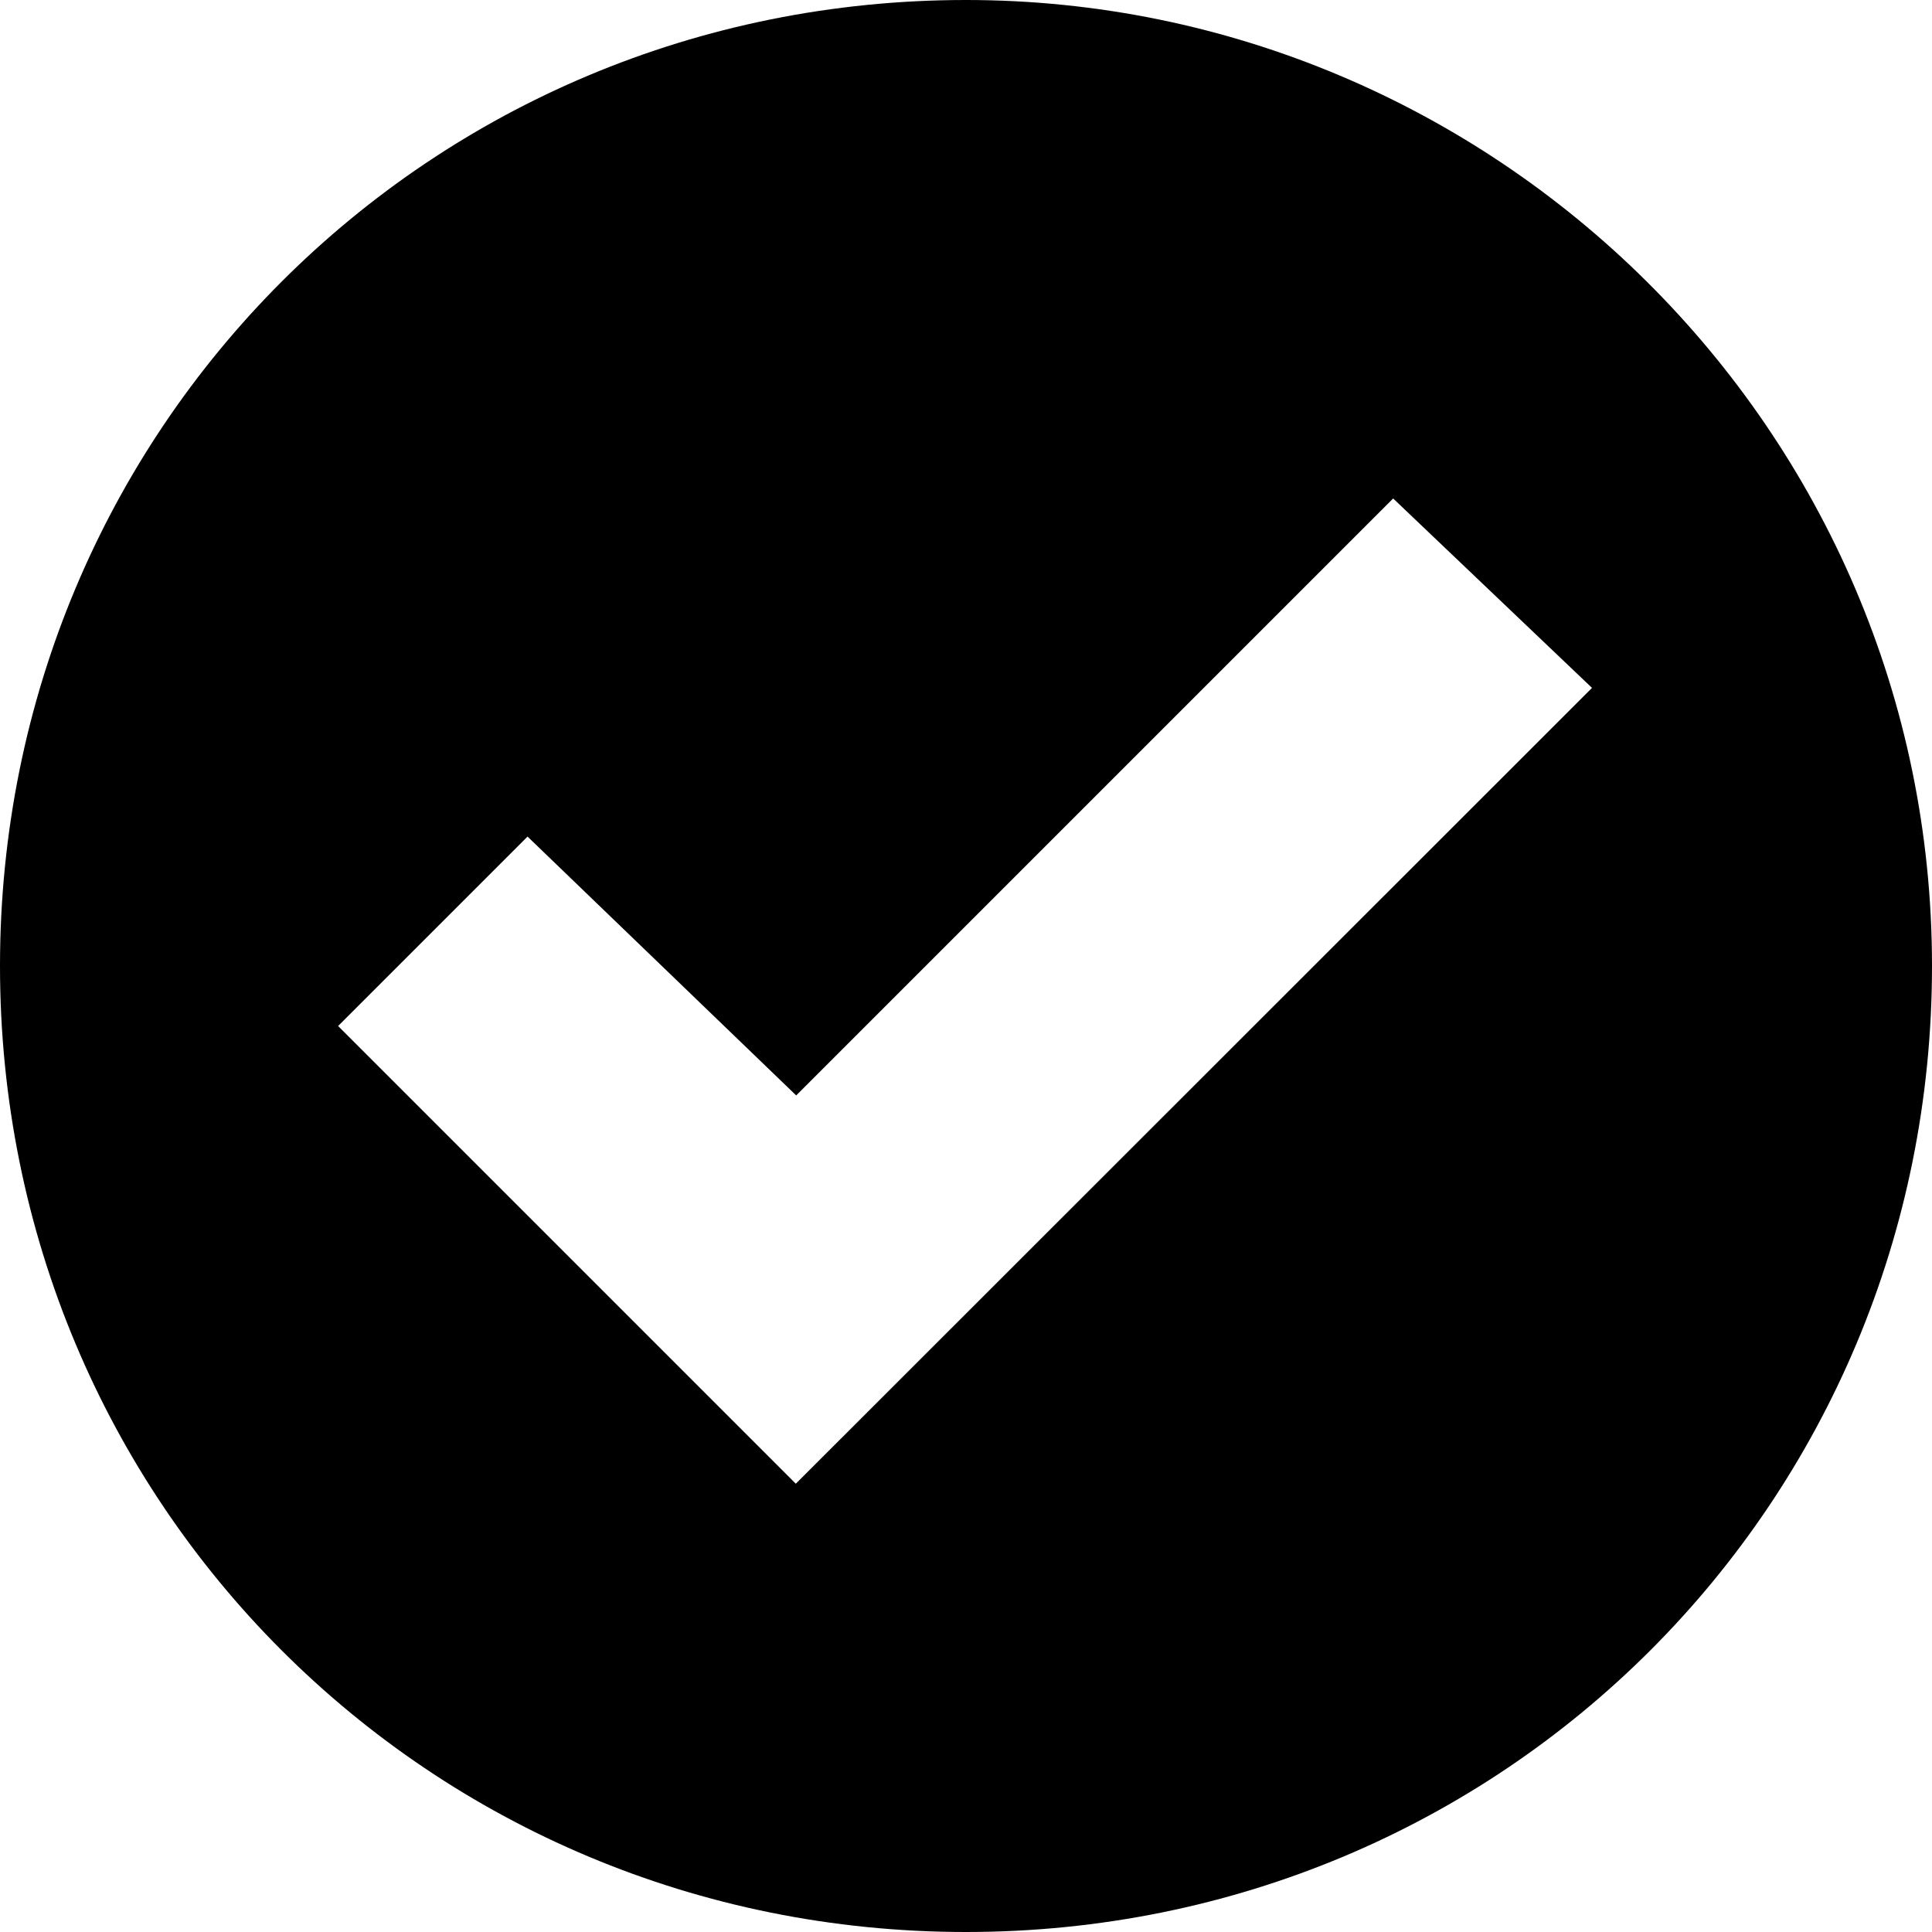
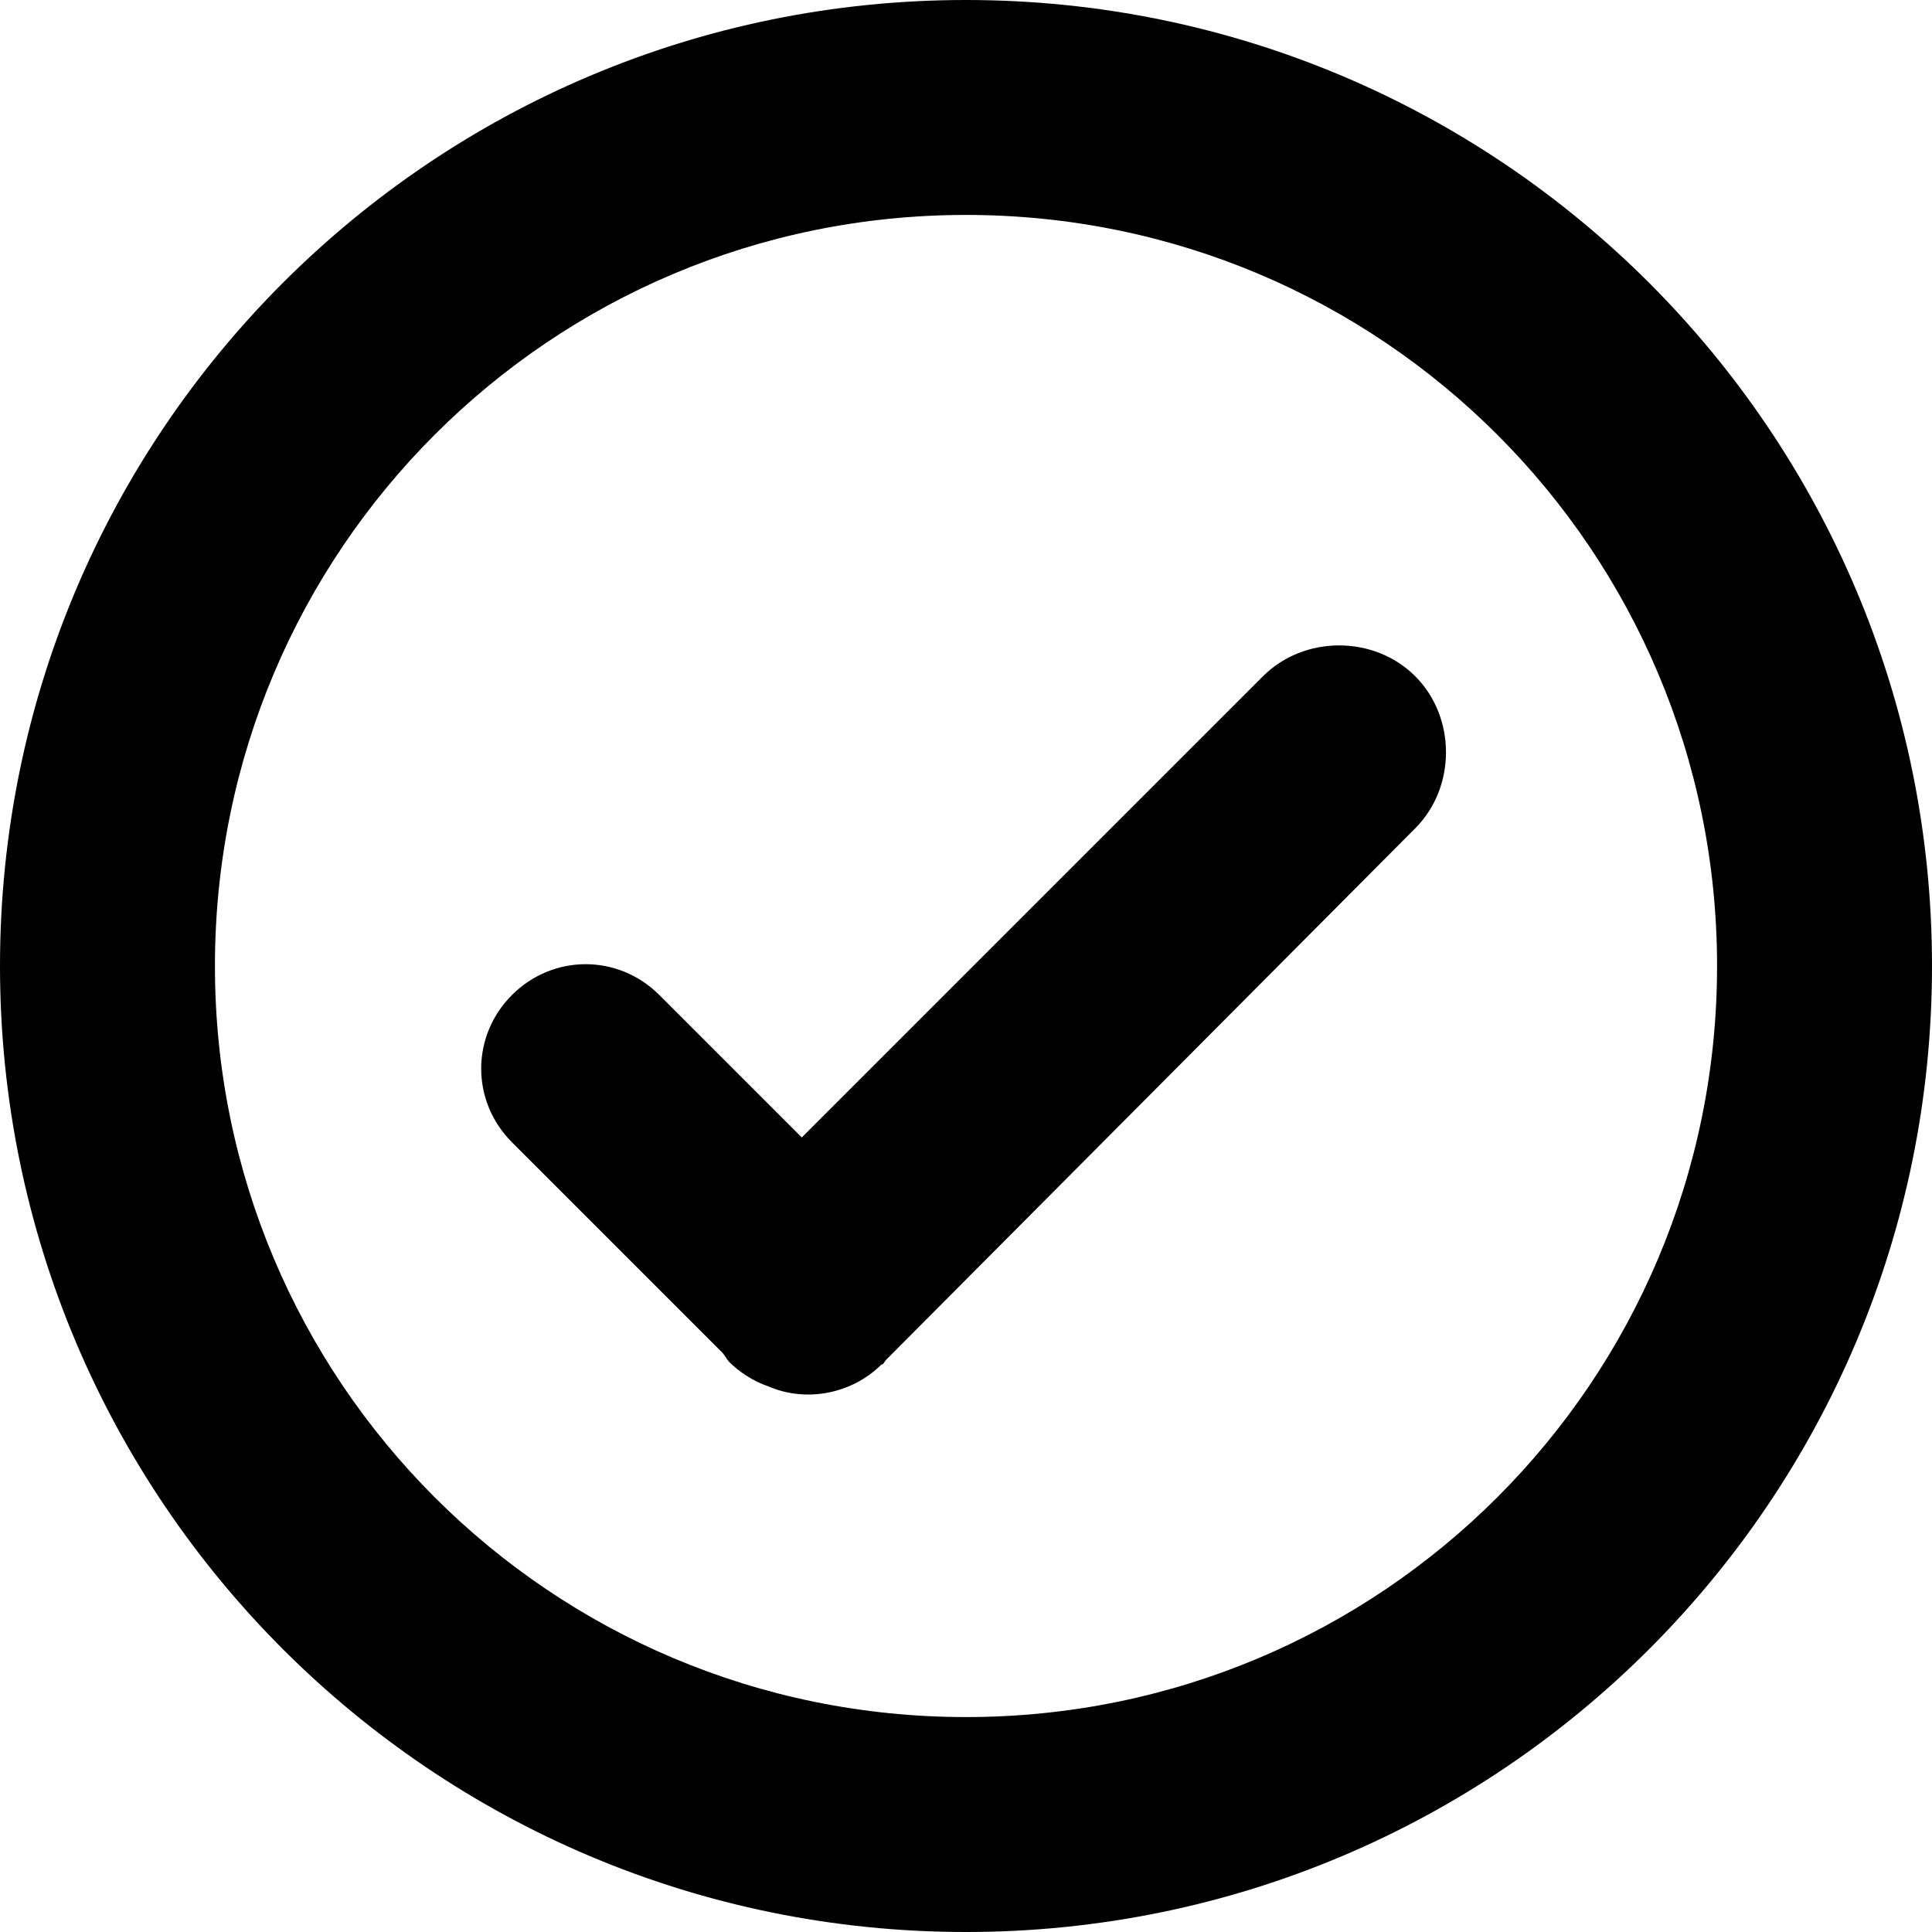
- <svg xmlns="http://www.w3.org/2000/svg" version="1.1" id="Calque_1" x="0px" y="0px" viewBox="0 0 512 512" enable-background="new 0 0 512 512" xml:space="preserve">
-   <path d="M256,0C113.7,0,0,113.7,0,256s113.7,256,256,256s256-113.7,256-256S395.8,0,256,0z M210.9,393.2L89.6,271.9l50.2-50.2  l71.2,68.6l158.2-158.2l52.7,50.2L210.9,393.2z" />
+ <svg xmlns="http://www.w3.org/2000/svg" version="1.1" id="Calque_1" x="0px" y="0px" viewBox="0 0 80 80" style="enable-background:new 0 0 80 80;" xml:space="preserve">
+   <path id="path-1_1_" d="M40,80C17.9,80,0,62.1,0,40S17.9,0,40,0s40,17.9,40,40S62.1,80,40,80z M40,8.9C22.8,8.9,8.9,22.8,8.9,40  S22.8,71.1,40,71.1S71.1,57.2,71.1,40S57.2,8.9,40,8.9z M36.7,56.3c-0.1,0.1-0.1,0.2-0.2,0.2c-1.2,1.2-3.1,1.6-4.7,0.9  c-0.6-0.2-1.2-0.6-1.6-1c-0.1-0.1-0.2-0.3-0.3-0.4l-8.7-8.7c-1.7-1.7-1.7-4.4,0-6.1c1.7-1.7,4.4-1.7,6.1,0l5.9,5.9l19.1-19.1  c1.7-1.7,4.6-1.7,6.3,0c1.7,1.7,1.7,4.6,0,6.3L36.7,56.3z" />
</svg>
